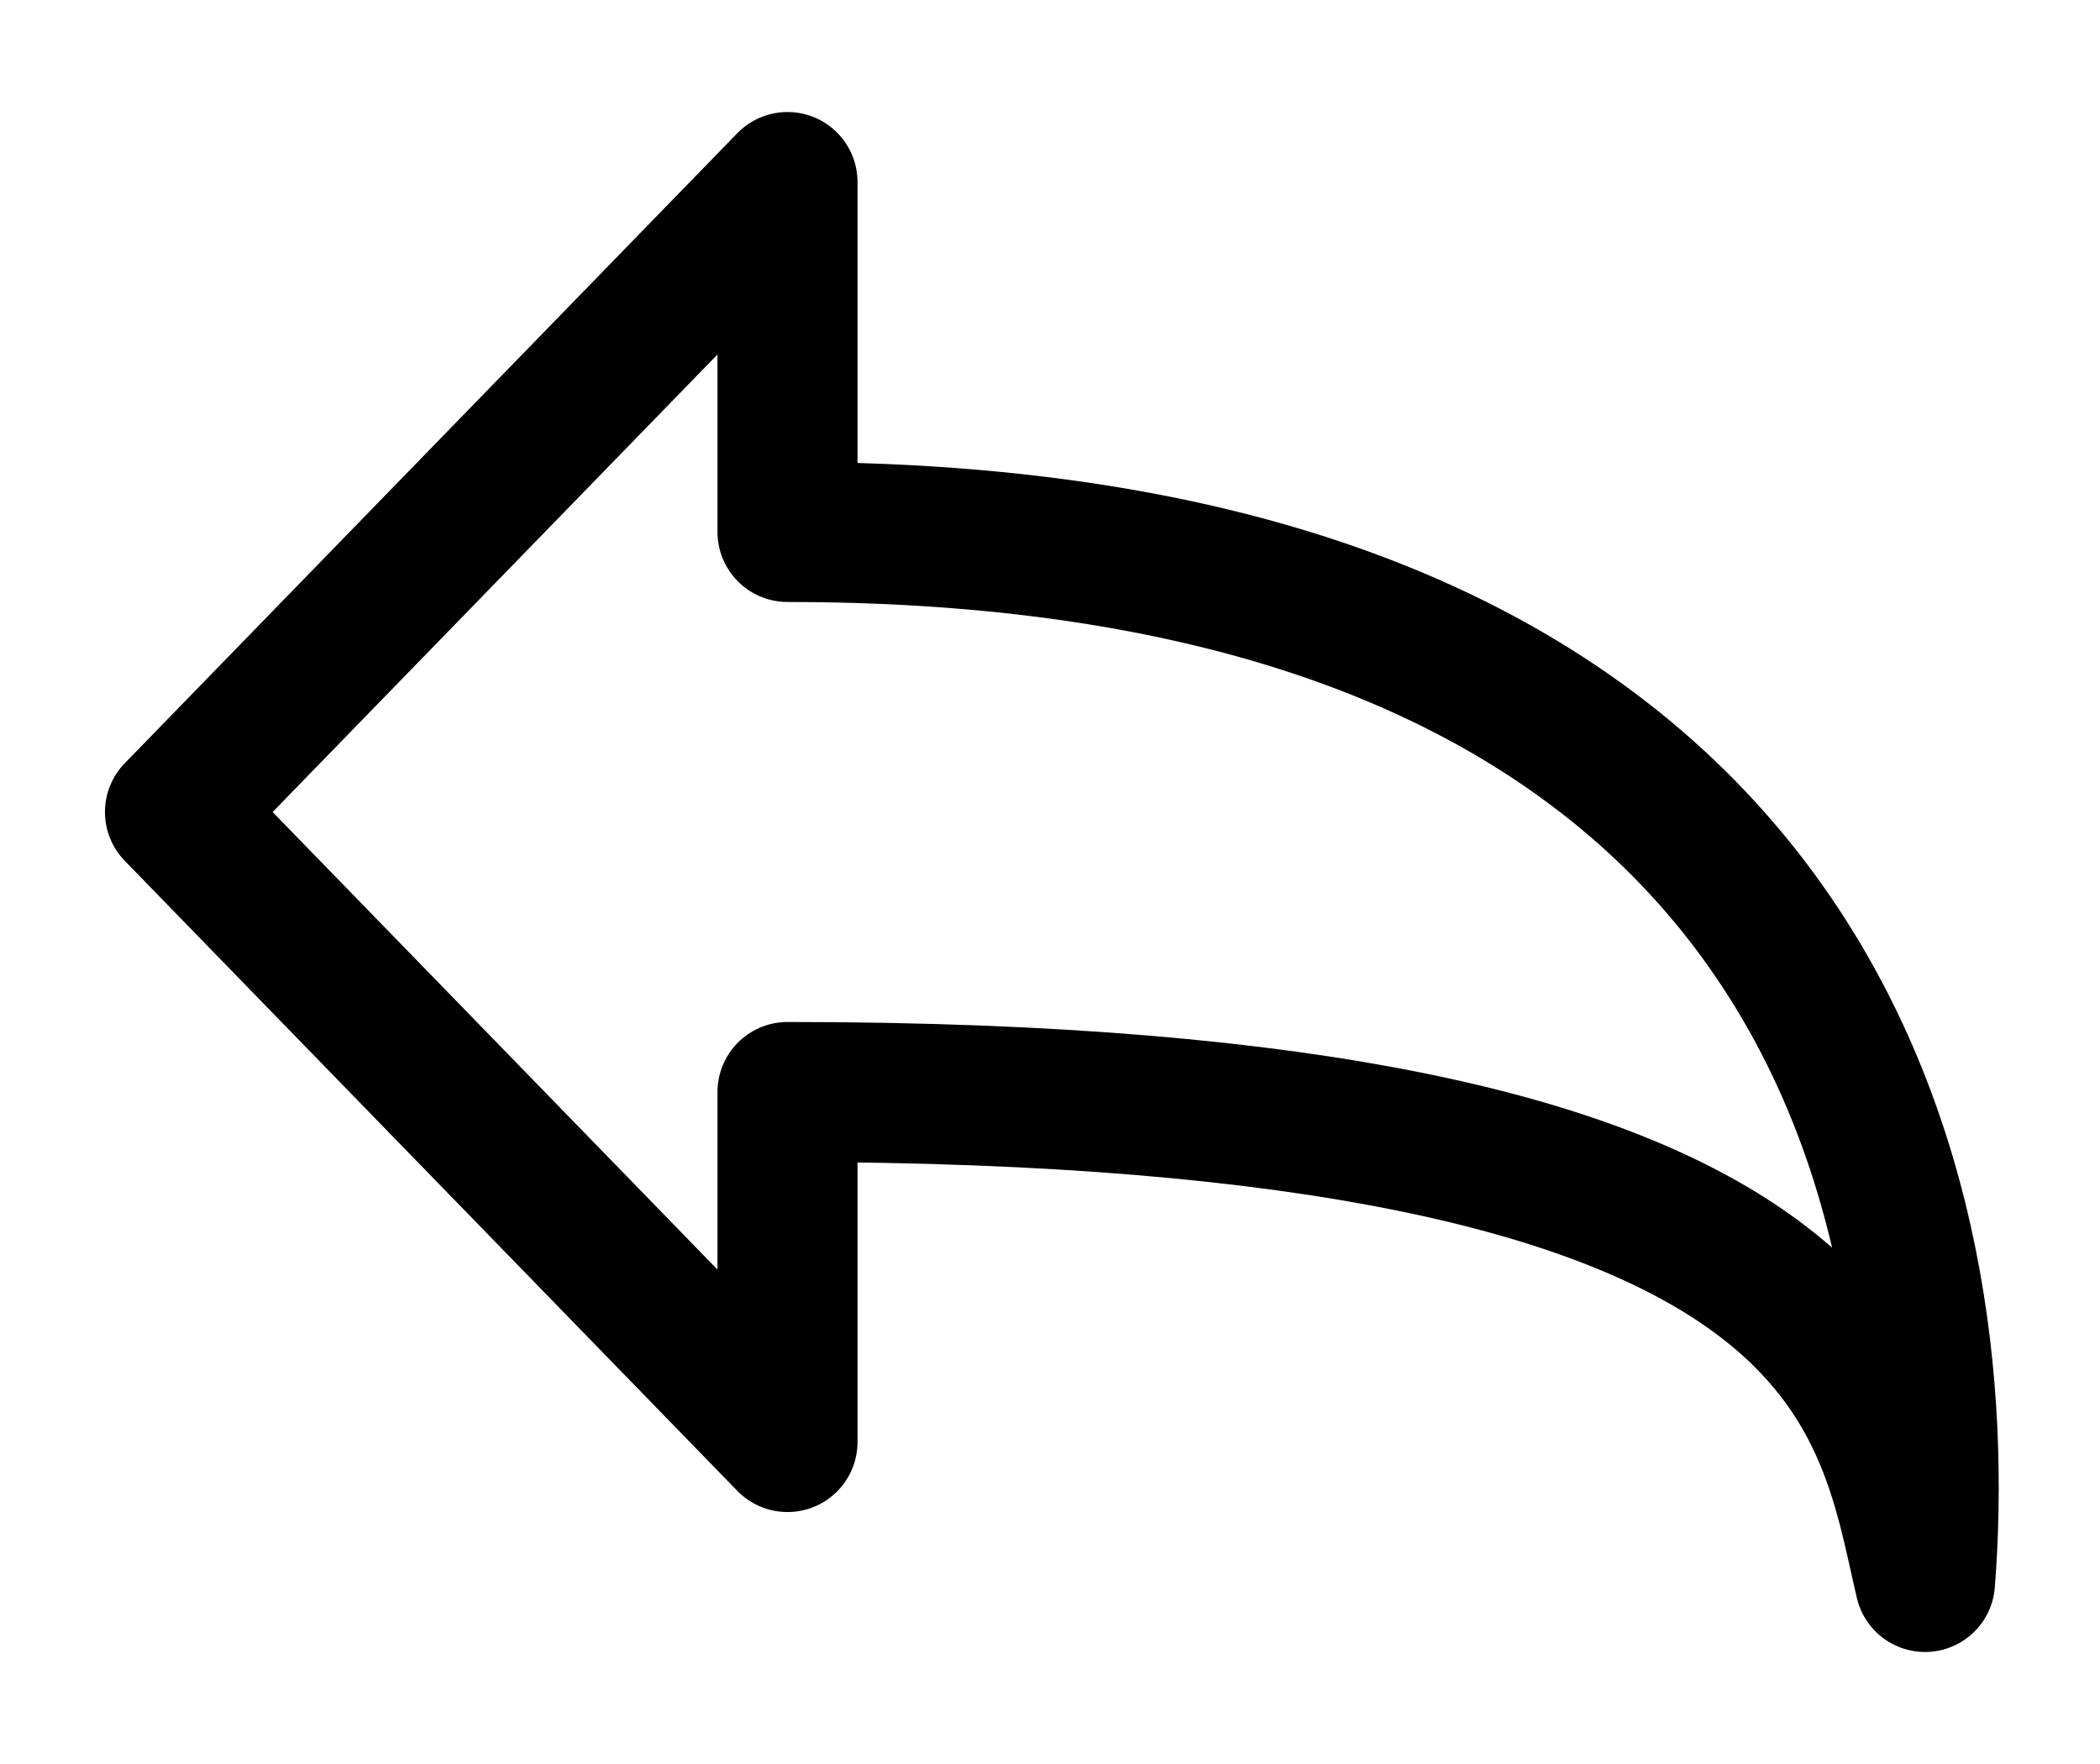
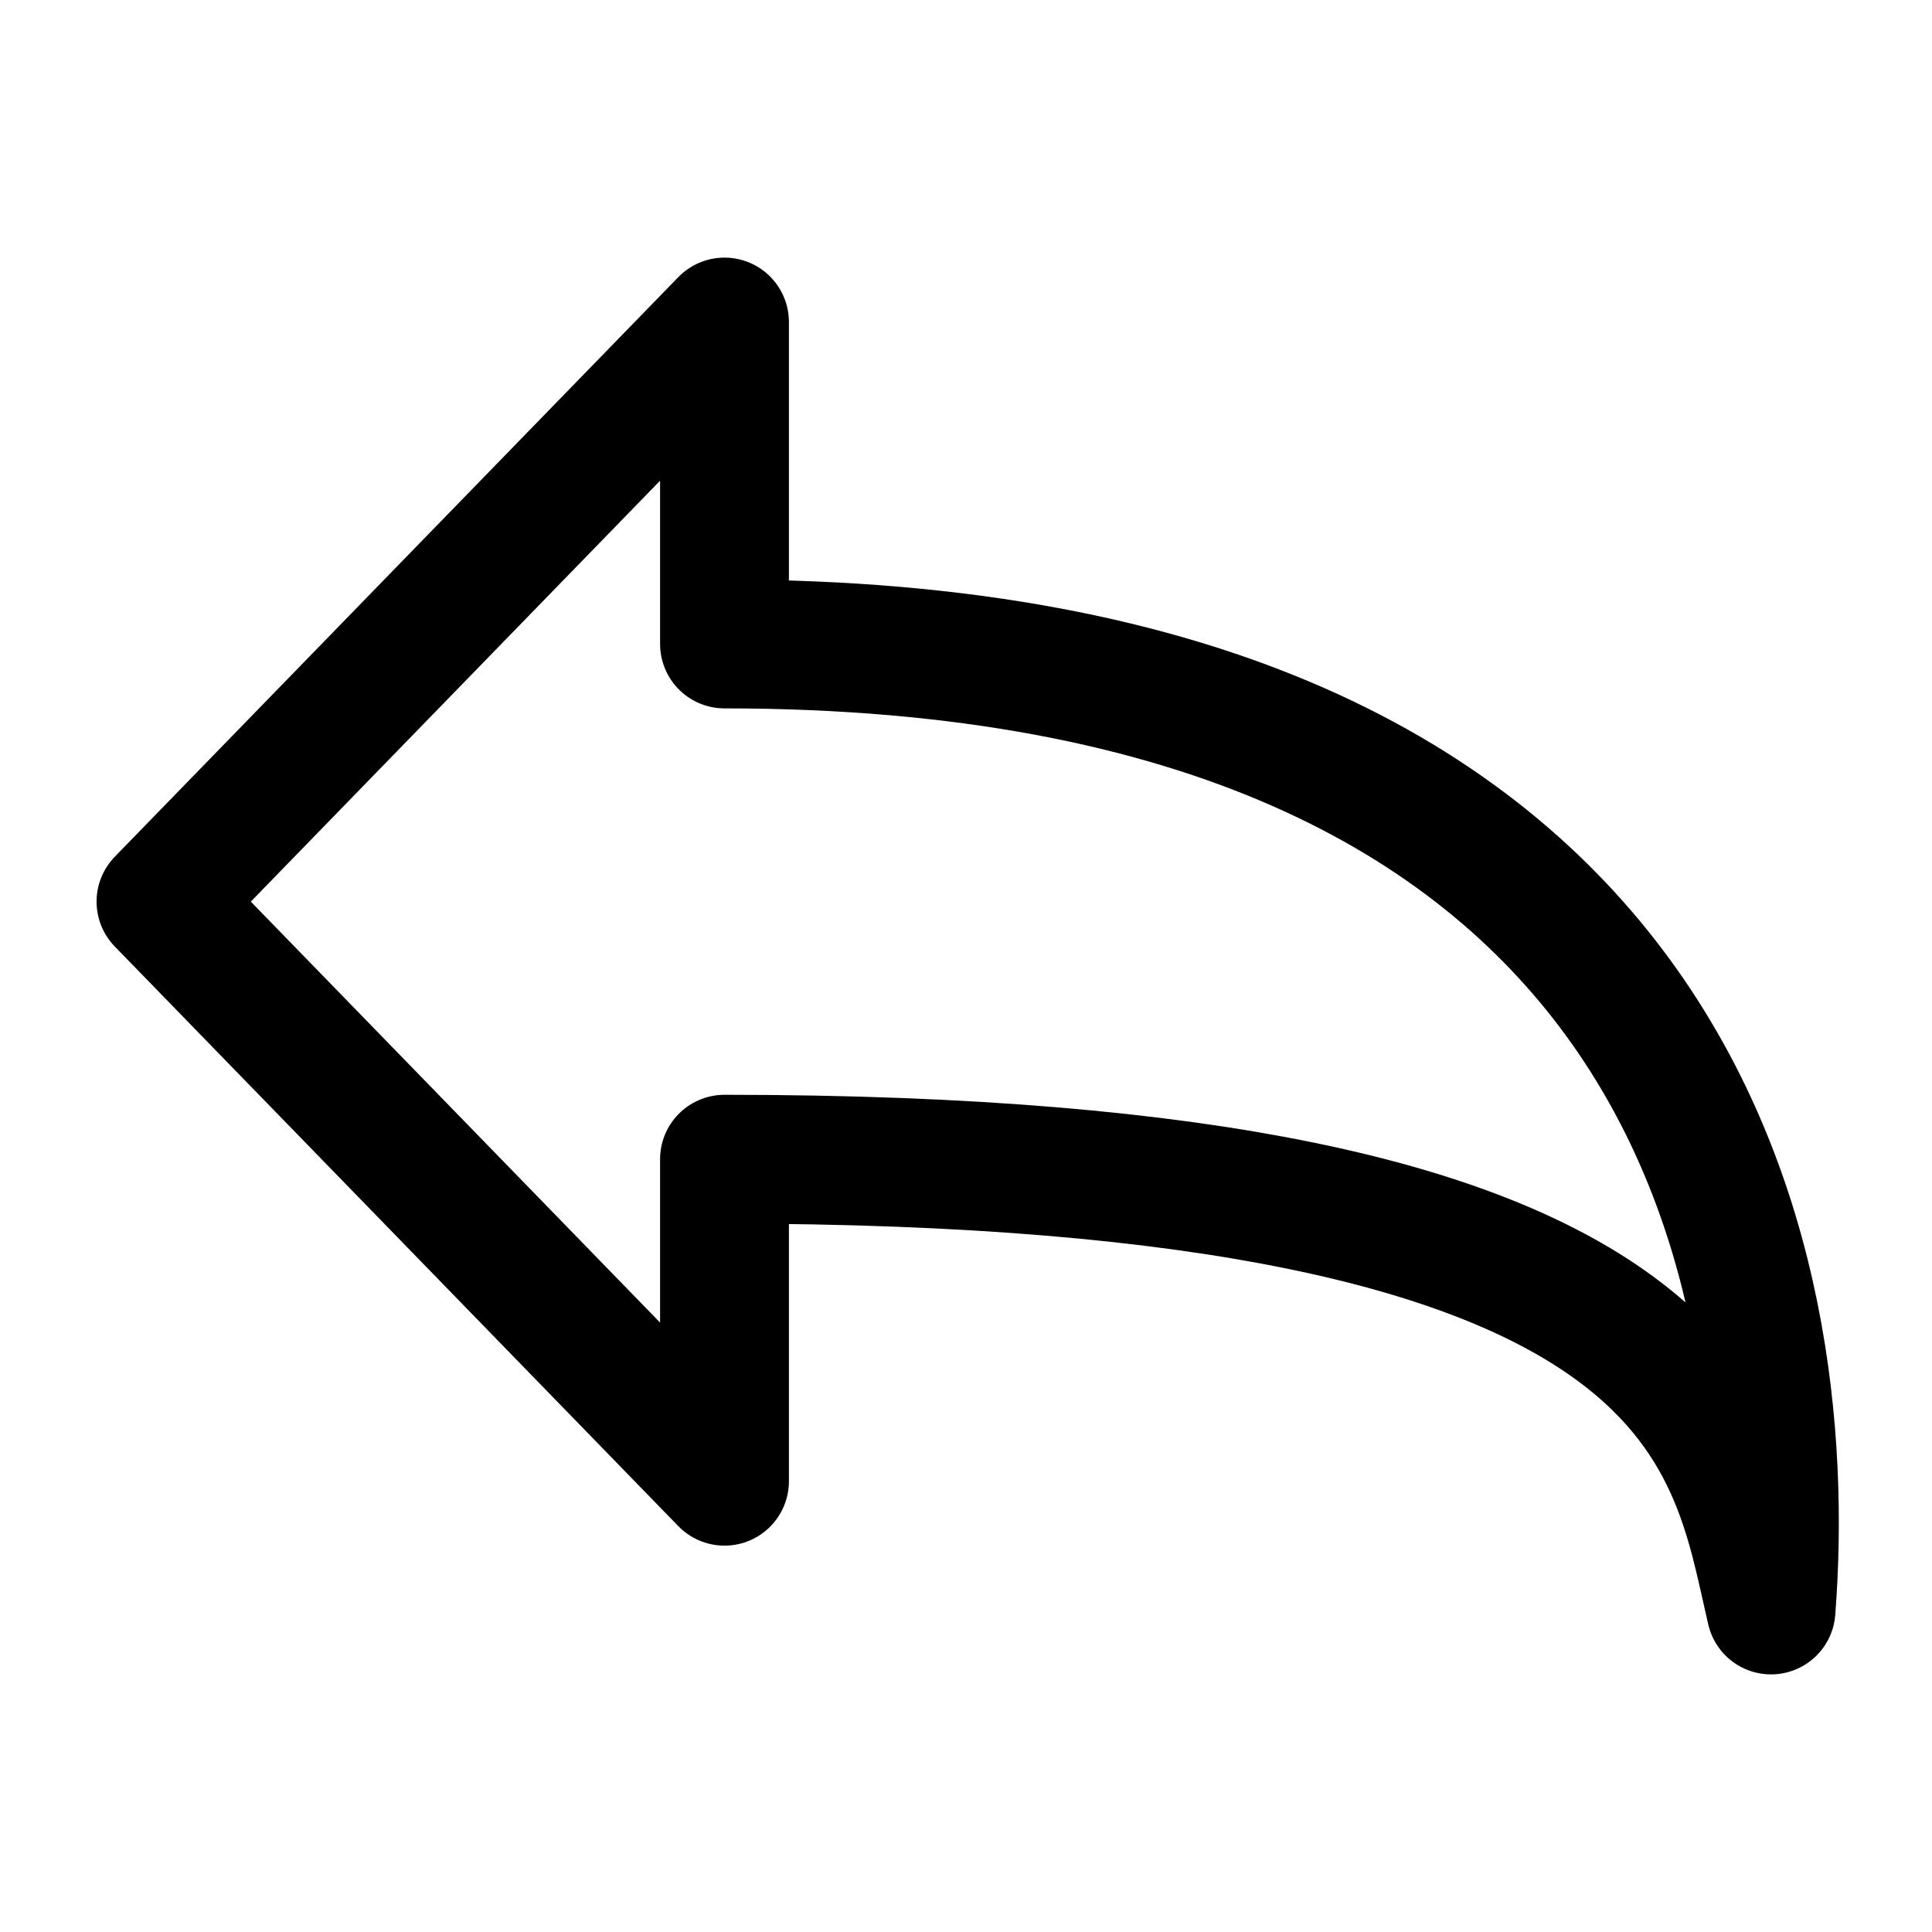
- <svg xmlns="http://www.w3.org/2000/svg" width="25" height="21" viewBox="0 0 25 21" fill="none">
+ <svg xmlns="http://www.w3.org/2000/svg" width="16" height="16" viewBox="0 0 25 21" fill="none">
  <path d="M2.083 9.667L9.375 2.167V6.333C21.826 6.333 23.262 14.398 22.917 18.833C22.394 16.596 22.151 13 9.375 13V17.167L2.083 9.667Z" stroke="black" stroke-width="1.667" stroke-linecap="round" stroke-linejoin="round" />
</svg>
